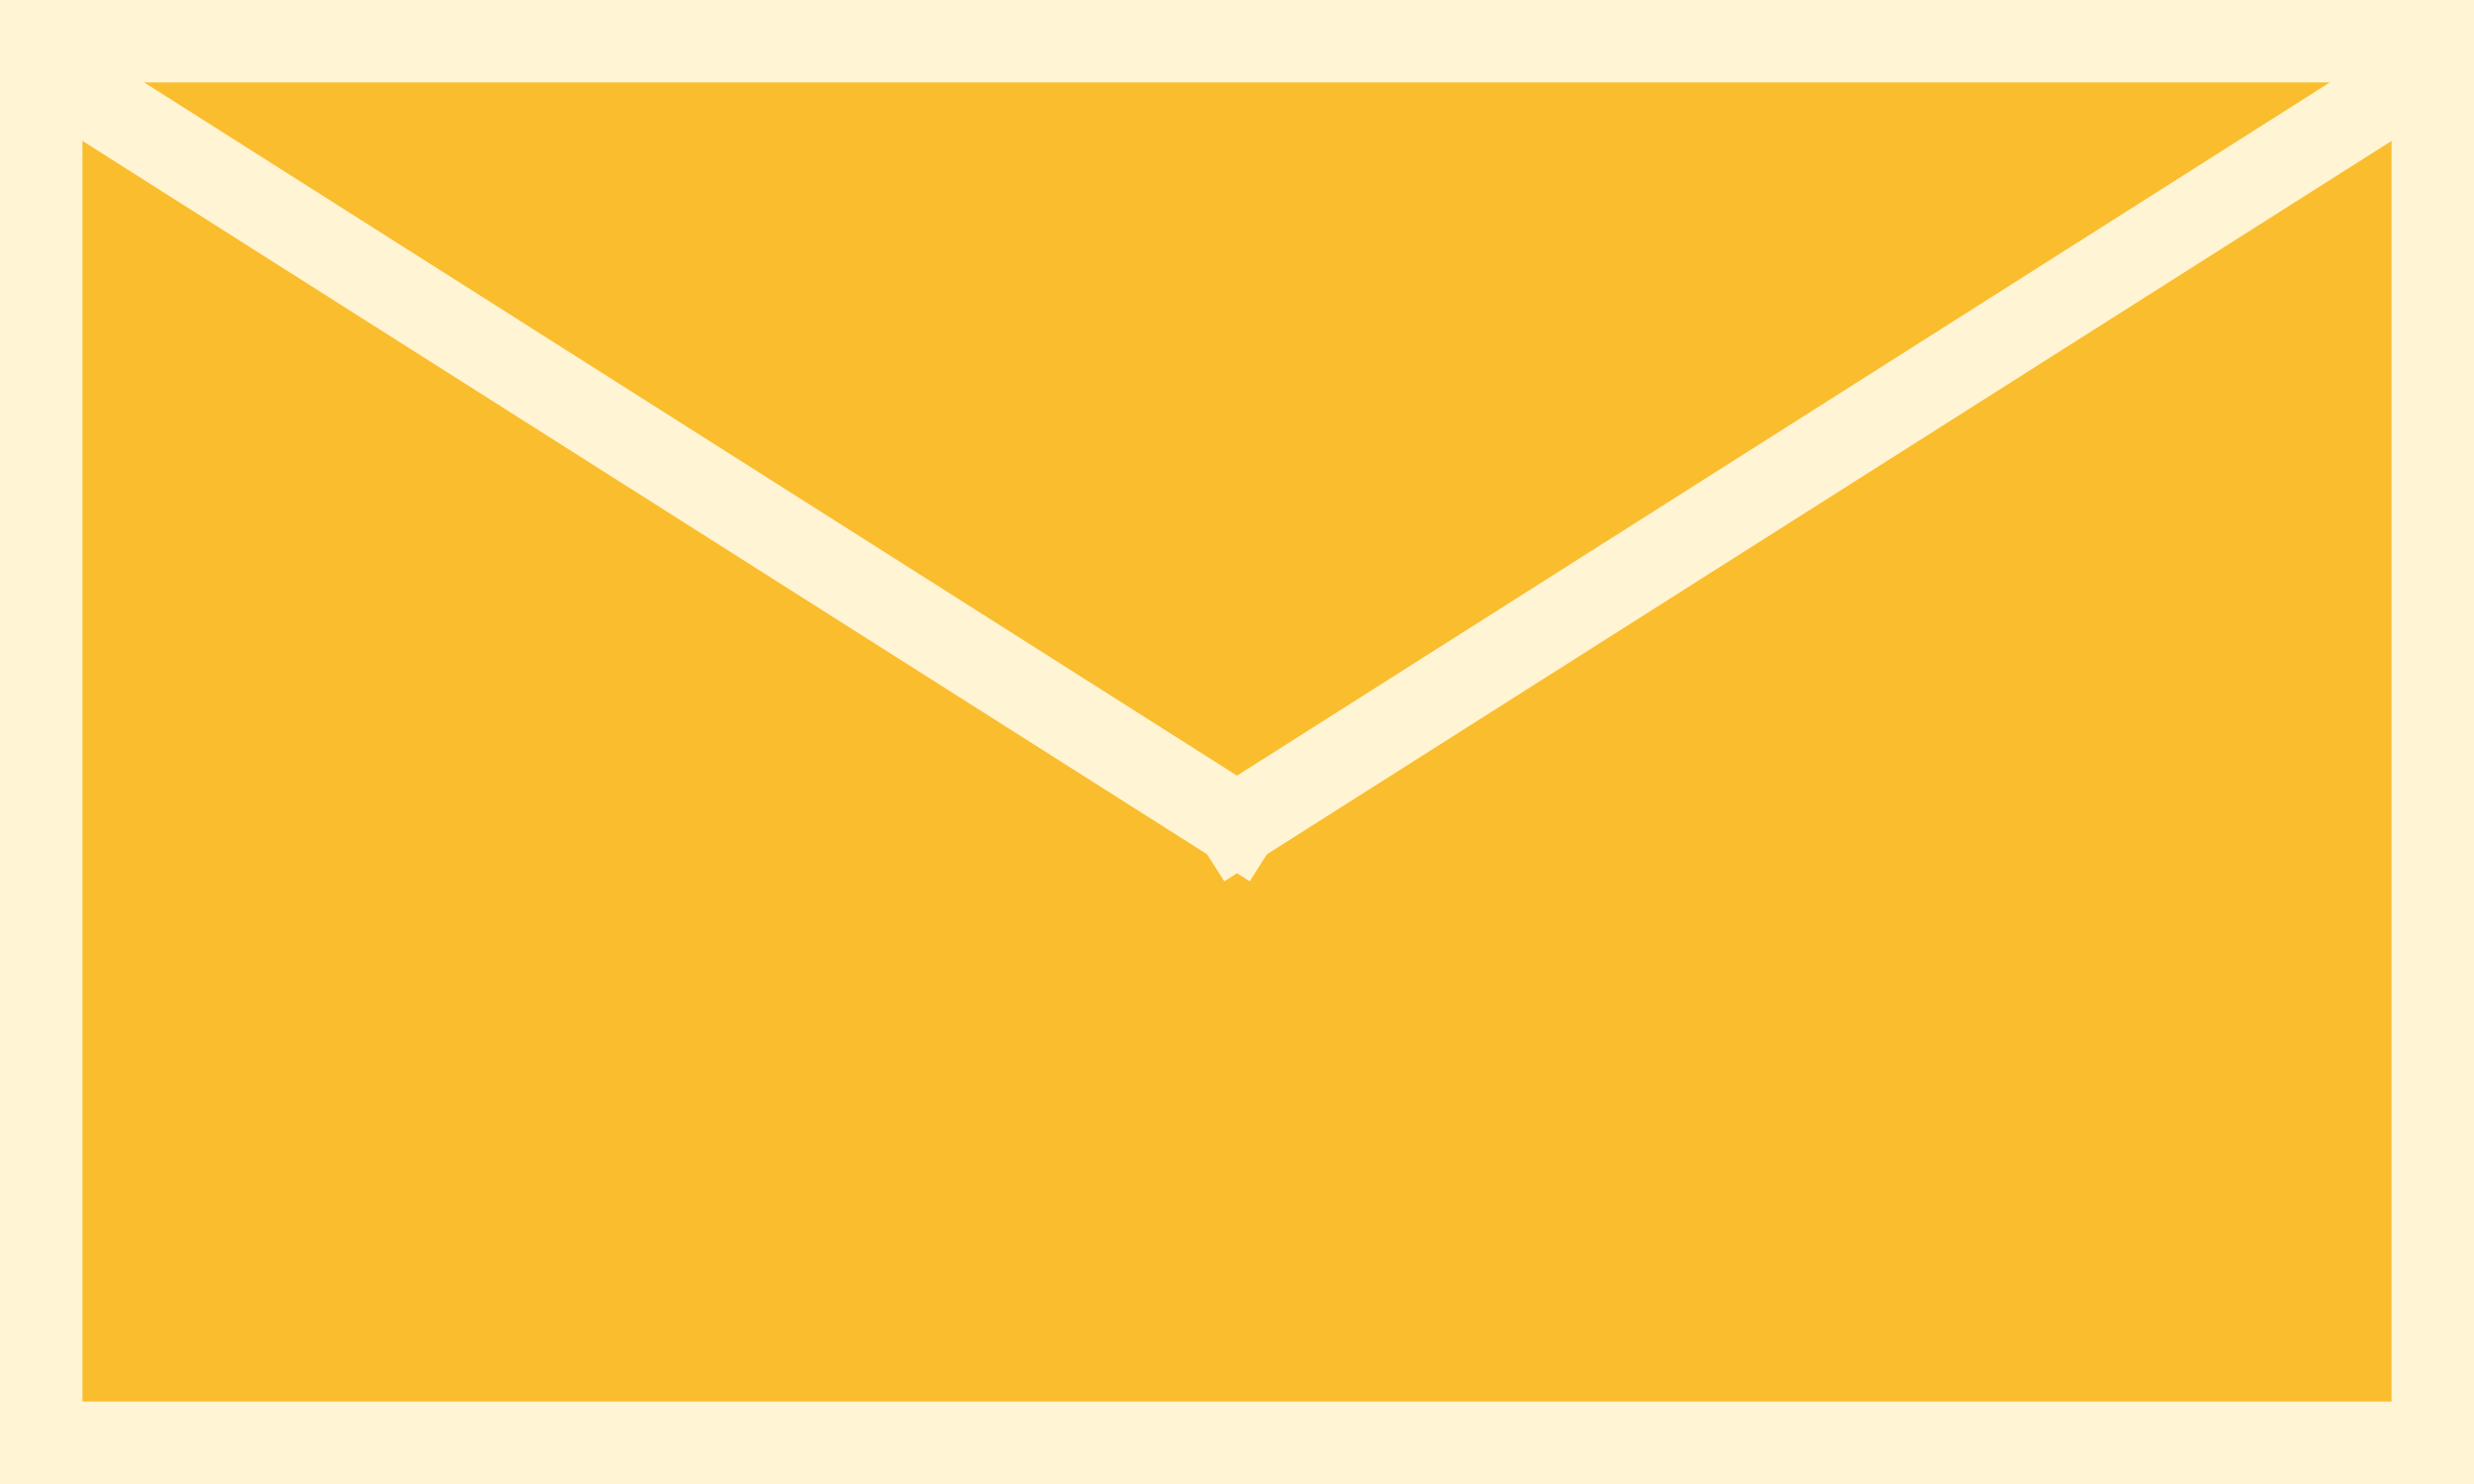
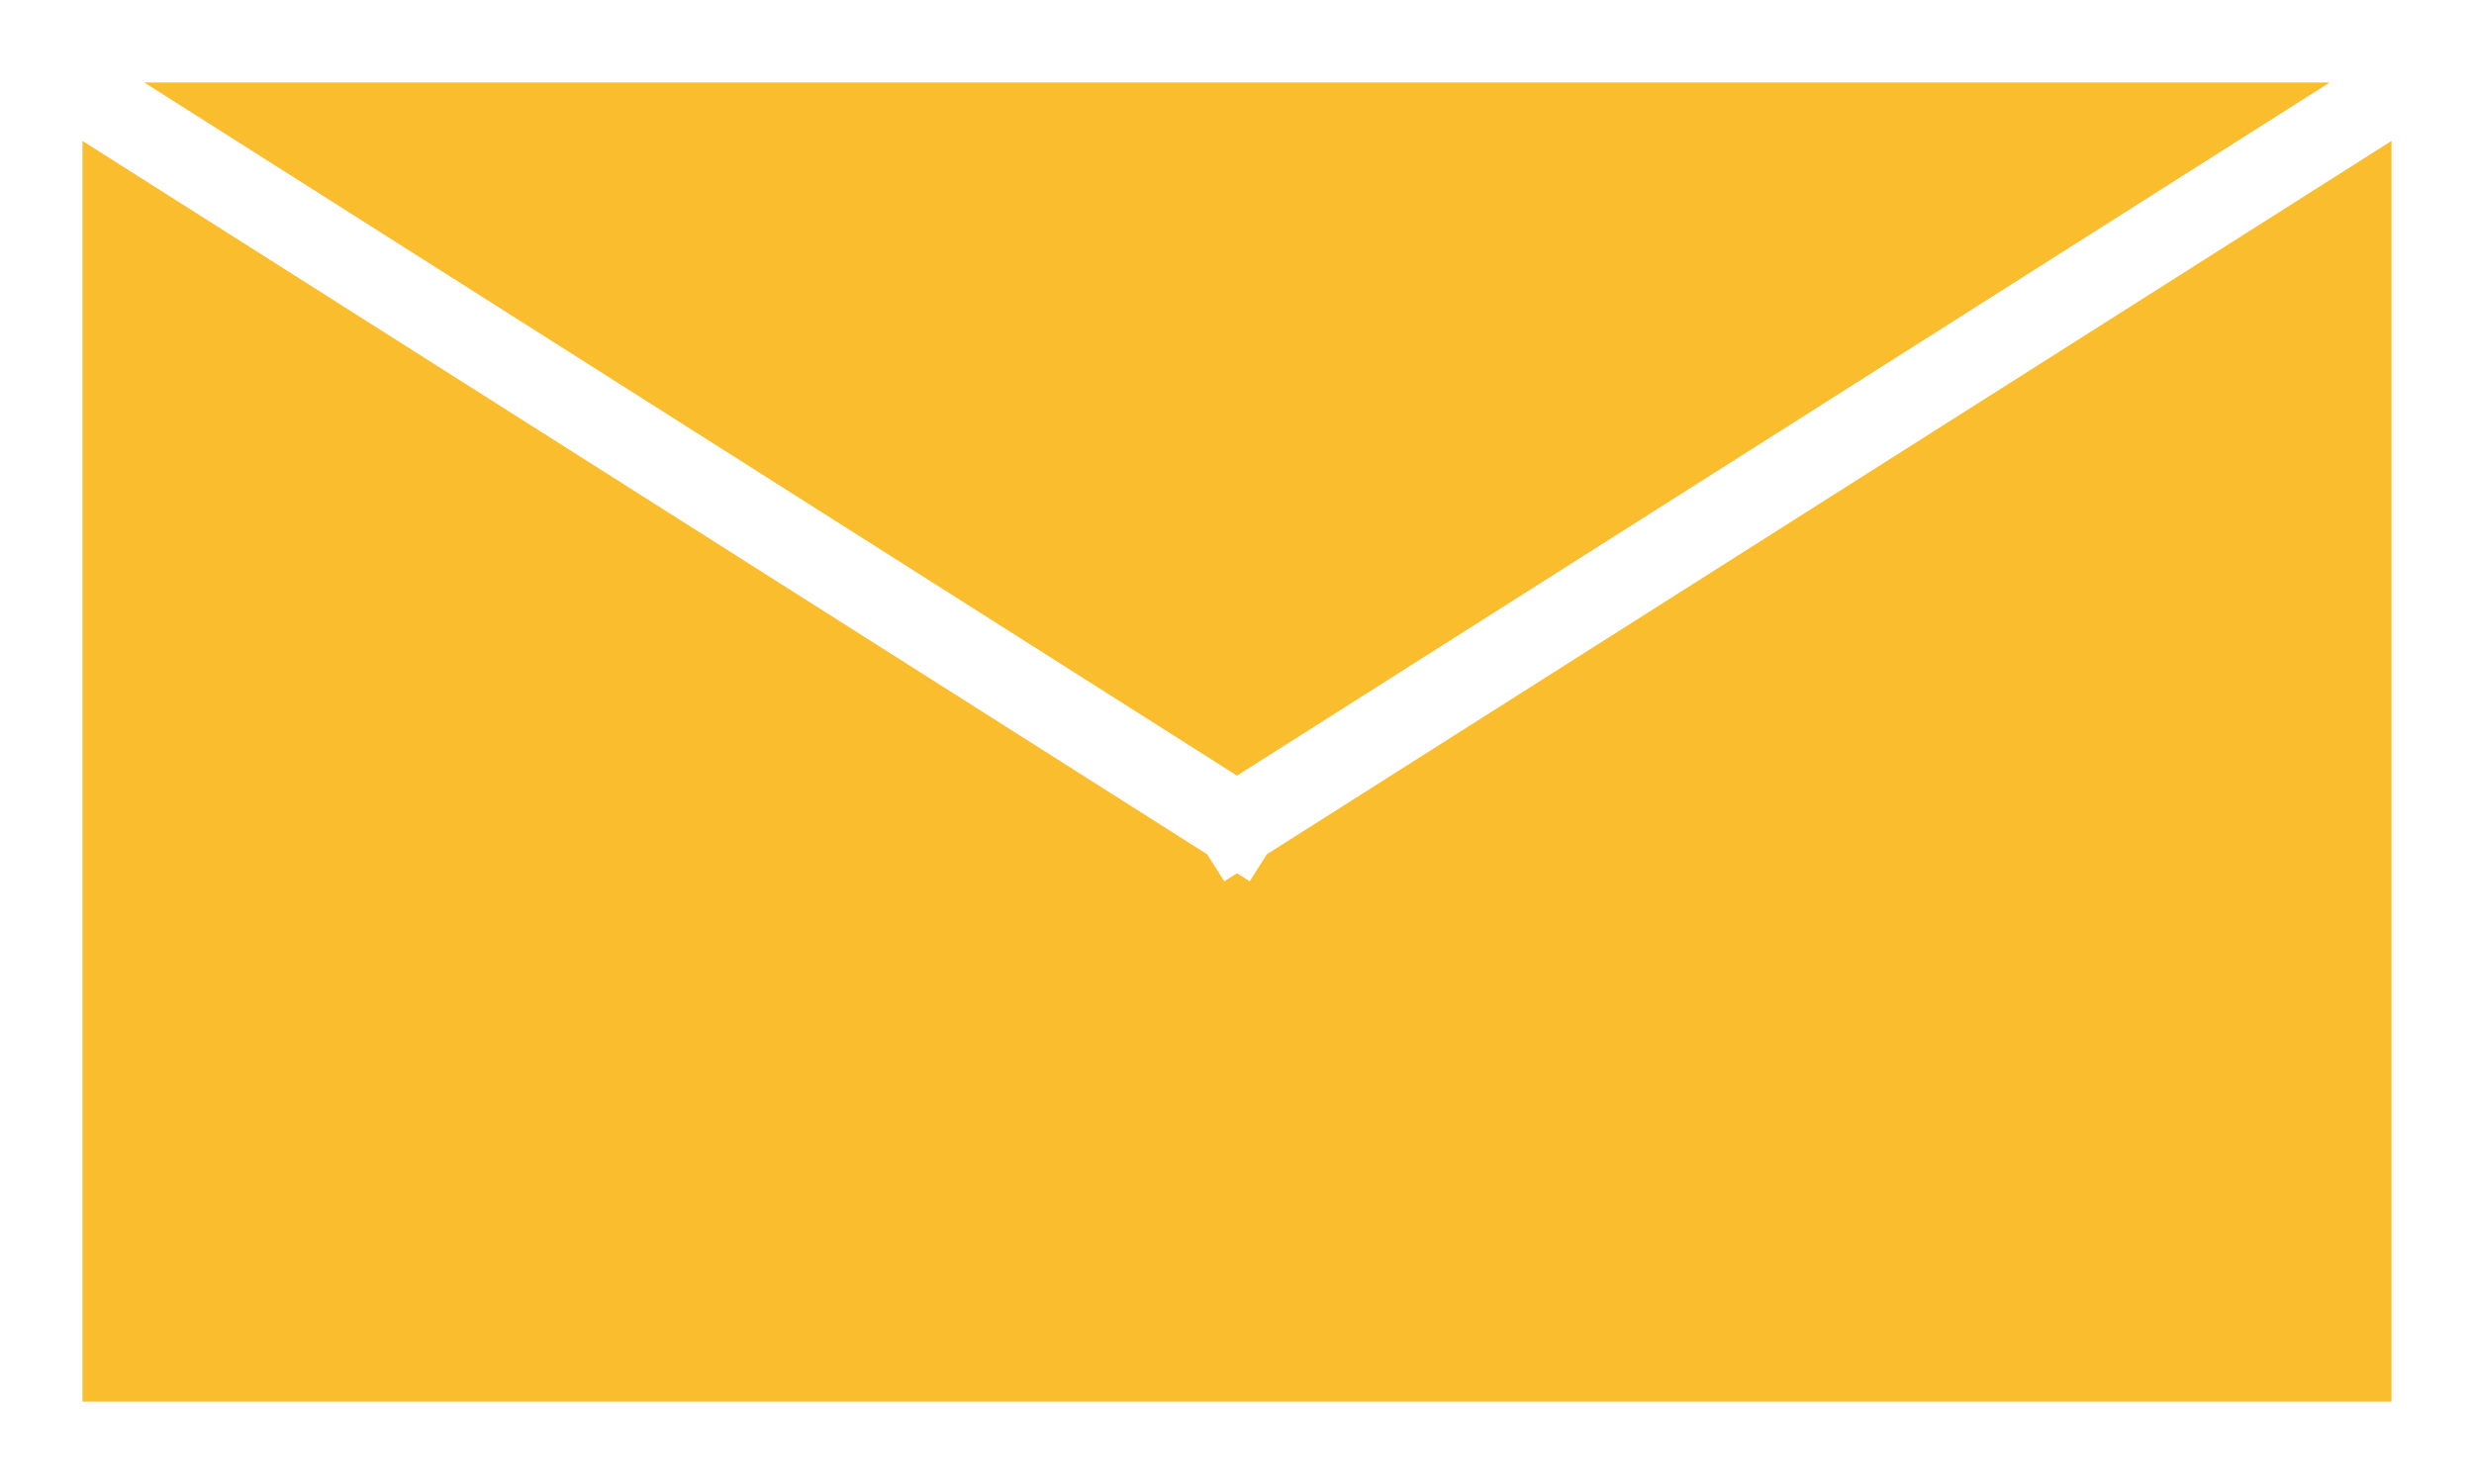
<svg xmlns="http://www.w3.org/2000/svg" width="30" height="18" viewBox="0 0 30 18" fill="none">
-   <rect width="30" height="18" fill="#FABD2D" />
-   <path d="M29.5 0.5H0.5V17.5H29.5V0.5Z" stroke="#FFF4D3" />
-   <path d="M1.233 1.265L15 10" stroke="#FFF4D3" stroke-linecap="square" />
-   <path d="M28.767 1.265L15 10" stroke="#FFF4D3" stroke-linecap="square" />
+   <path fill-rule="evenodd" clip-rule="evenodd" d="M28.251 1H1.749L15 9.408L28.251 1ZM15 10.592L15.154 10.69L15.362 10.362L29 1.709V17H1V1.709L14.638 10.362L14.846 10.69L15 10.592Z" fill="#FABD2D" />
</svg>
